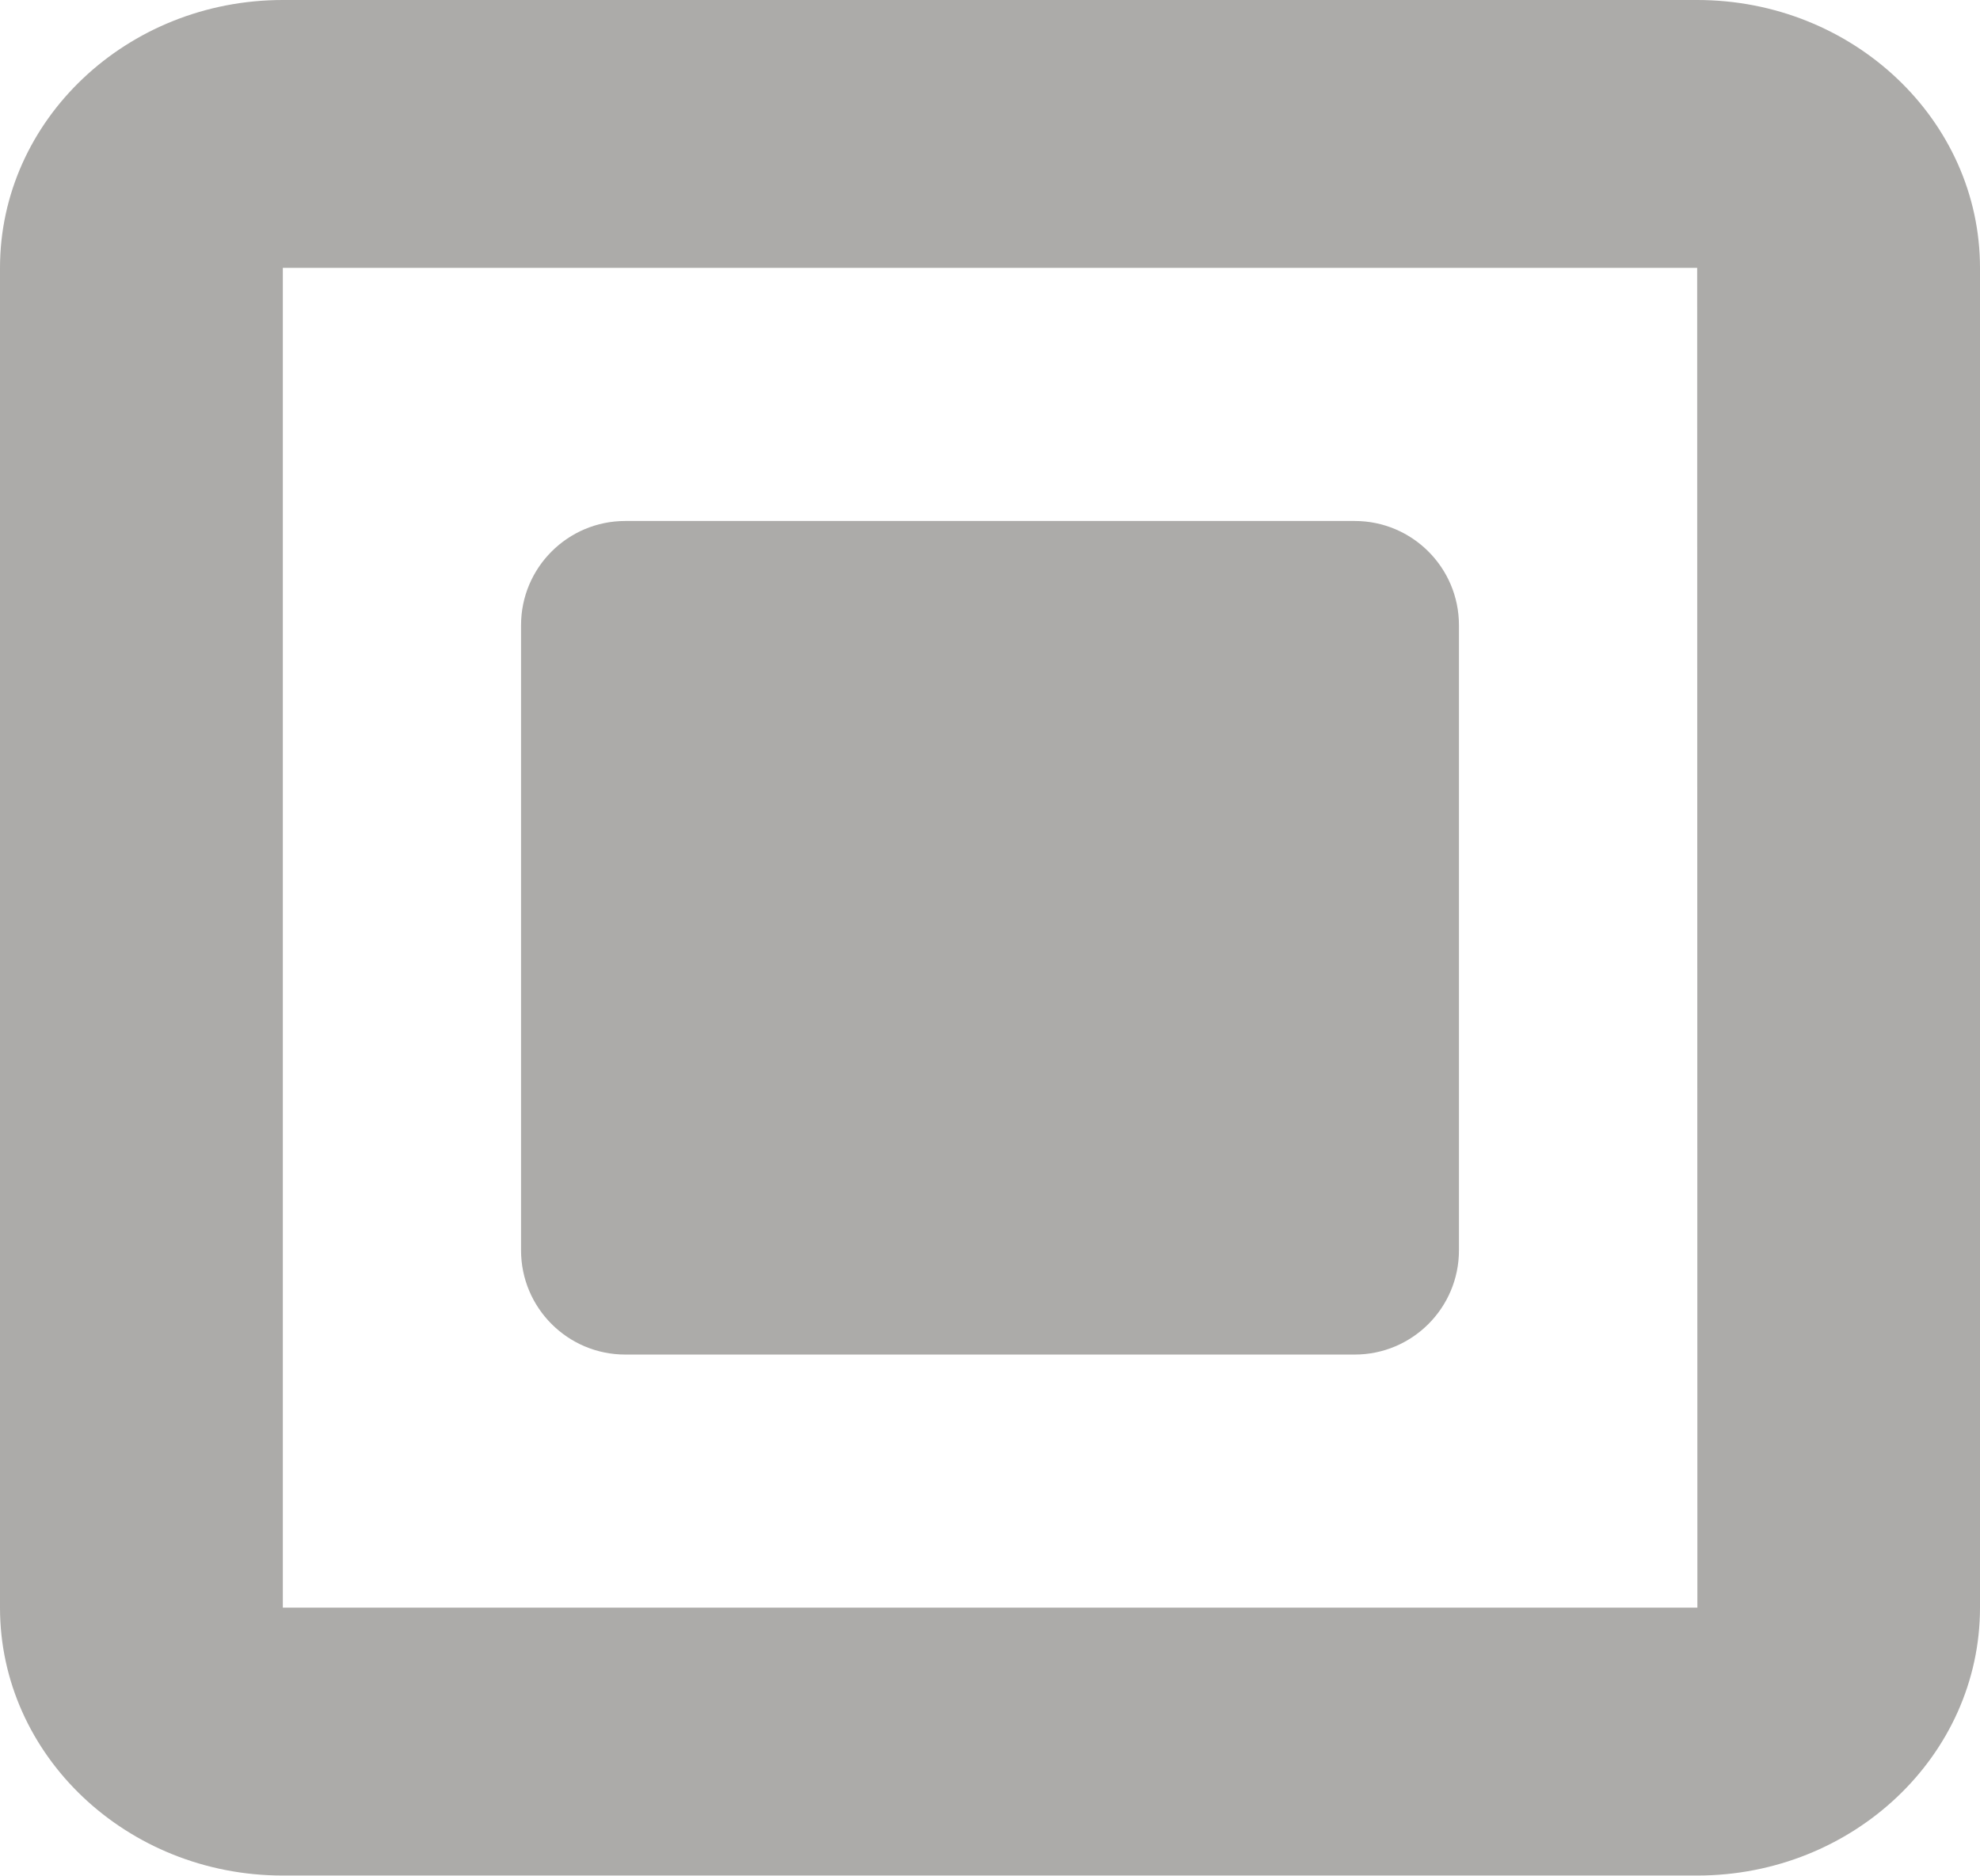
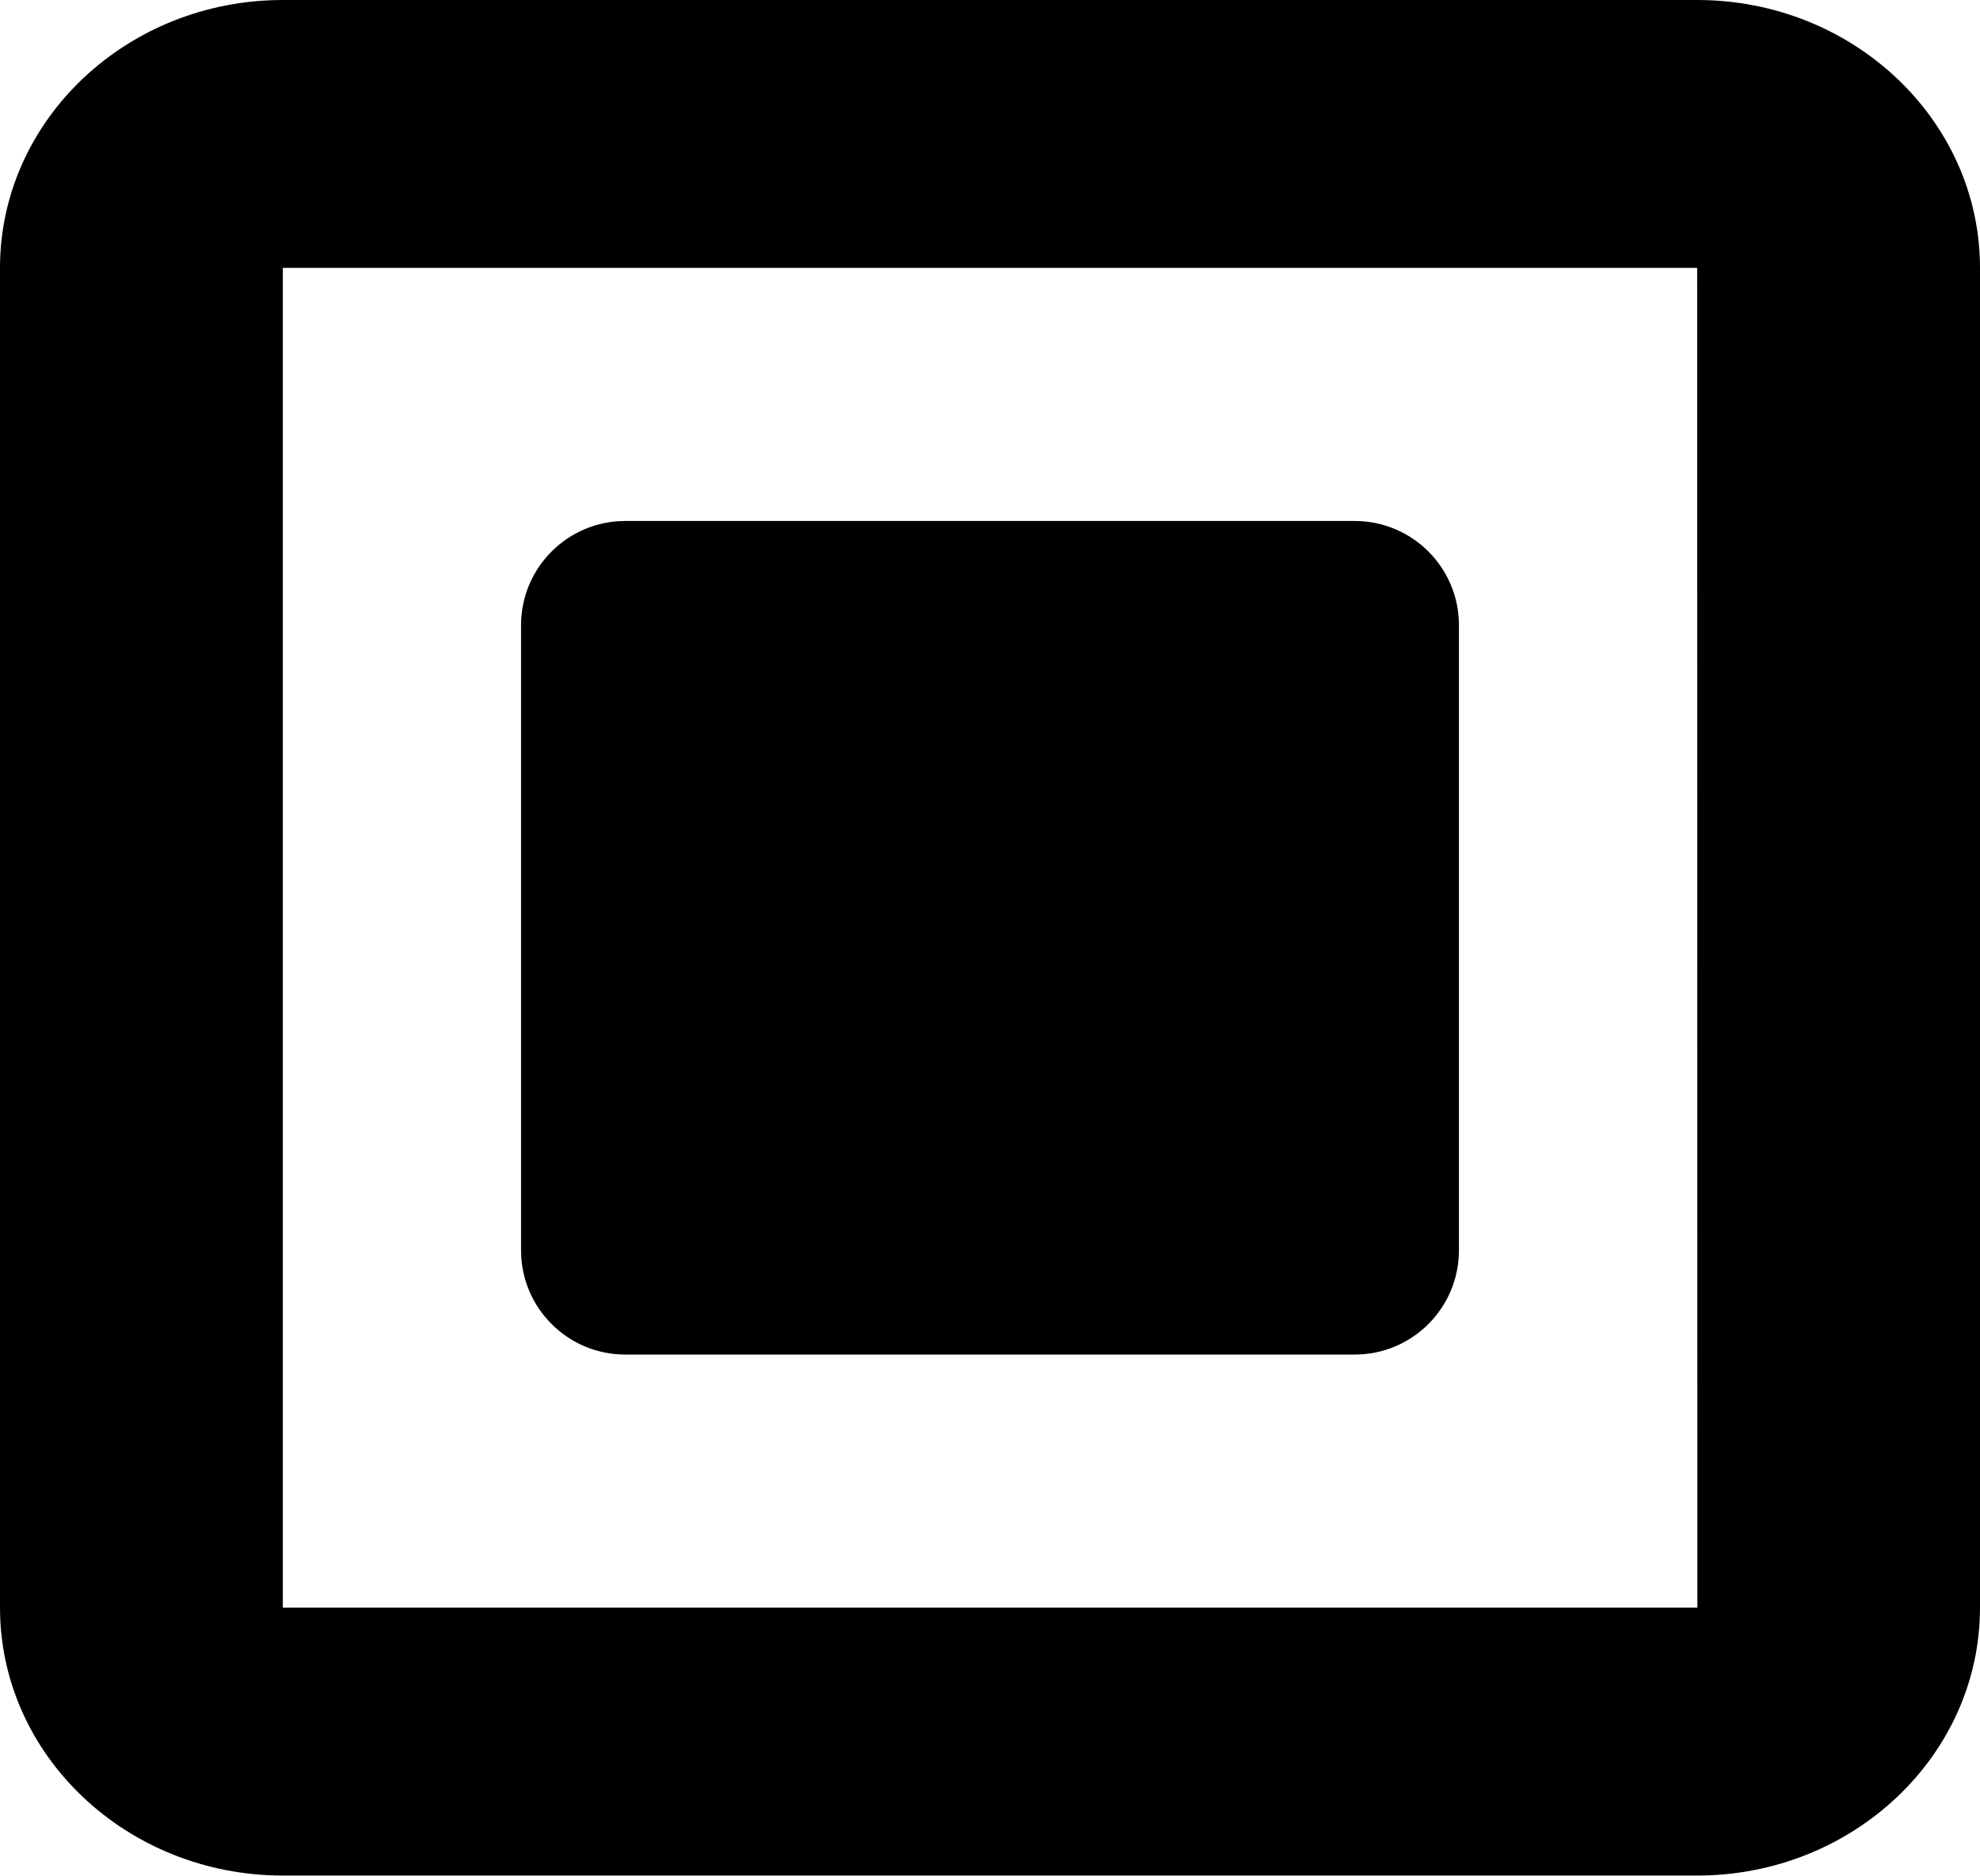
- <svg xmlns="http://www.w3.org/2000/svg" id="CheckNull" width="19" height="18" viewBox="0 0 19 18" fill="none">
-   <path d="M5 6C5 5.448 5.448 5 6 5H13C13.552 5 14 5.448 14 6V12C14 12.552 13.552 13 13 13H6C5.448 13 5 12.552 5 12V6Z" fill="#ACABA9" />
-   <path d="M19 15.429V2.571C19 1.153 17.783 0 16.286 0H2.714C1.217 0 0 1.153 0 2.571V15.429C0 16.847 1.217 18 2.714 18H16.286C17.783 18 19 16.847 19 15.429ZM2.714 2.571H16.286L16.288 15.429H2.714V2.571Z" fill="#ACABA9" />
+ <svg xmlns="http://www.w3.org/2000/svg" id="CheckNull" width="19" height="18" viewBox="0 0 19 18">
+   <path d="M5 6C5 5.448 5.448 5 6 5H13C13.552 5 14 5.448 14 6V12C14 12.552 13.552 13 13 13H6C5.448 13 5 12.552 5 12V6Z" />
+   <path d="M19 15.429V2.571C19 1.153 17.783 0 16.286 0H2.714C1.217 0 0 1.153 0 2.571V15.429C0 16.847 1.217 18 2.714 18H16.286C17.783 18 19 16.847 19 15.429ZM2.714 2.571H16.286L16.288 15.429H2.714V2.571Z" />
</svg>
